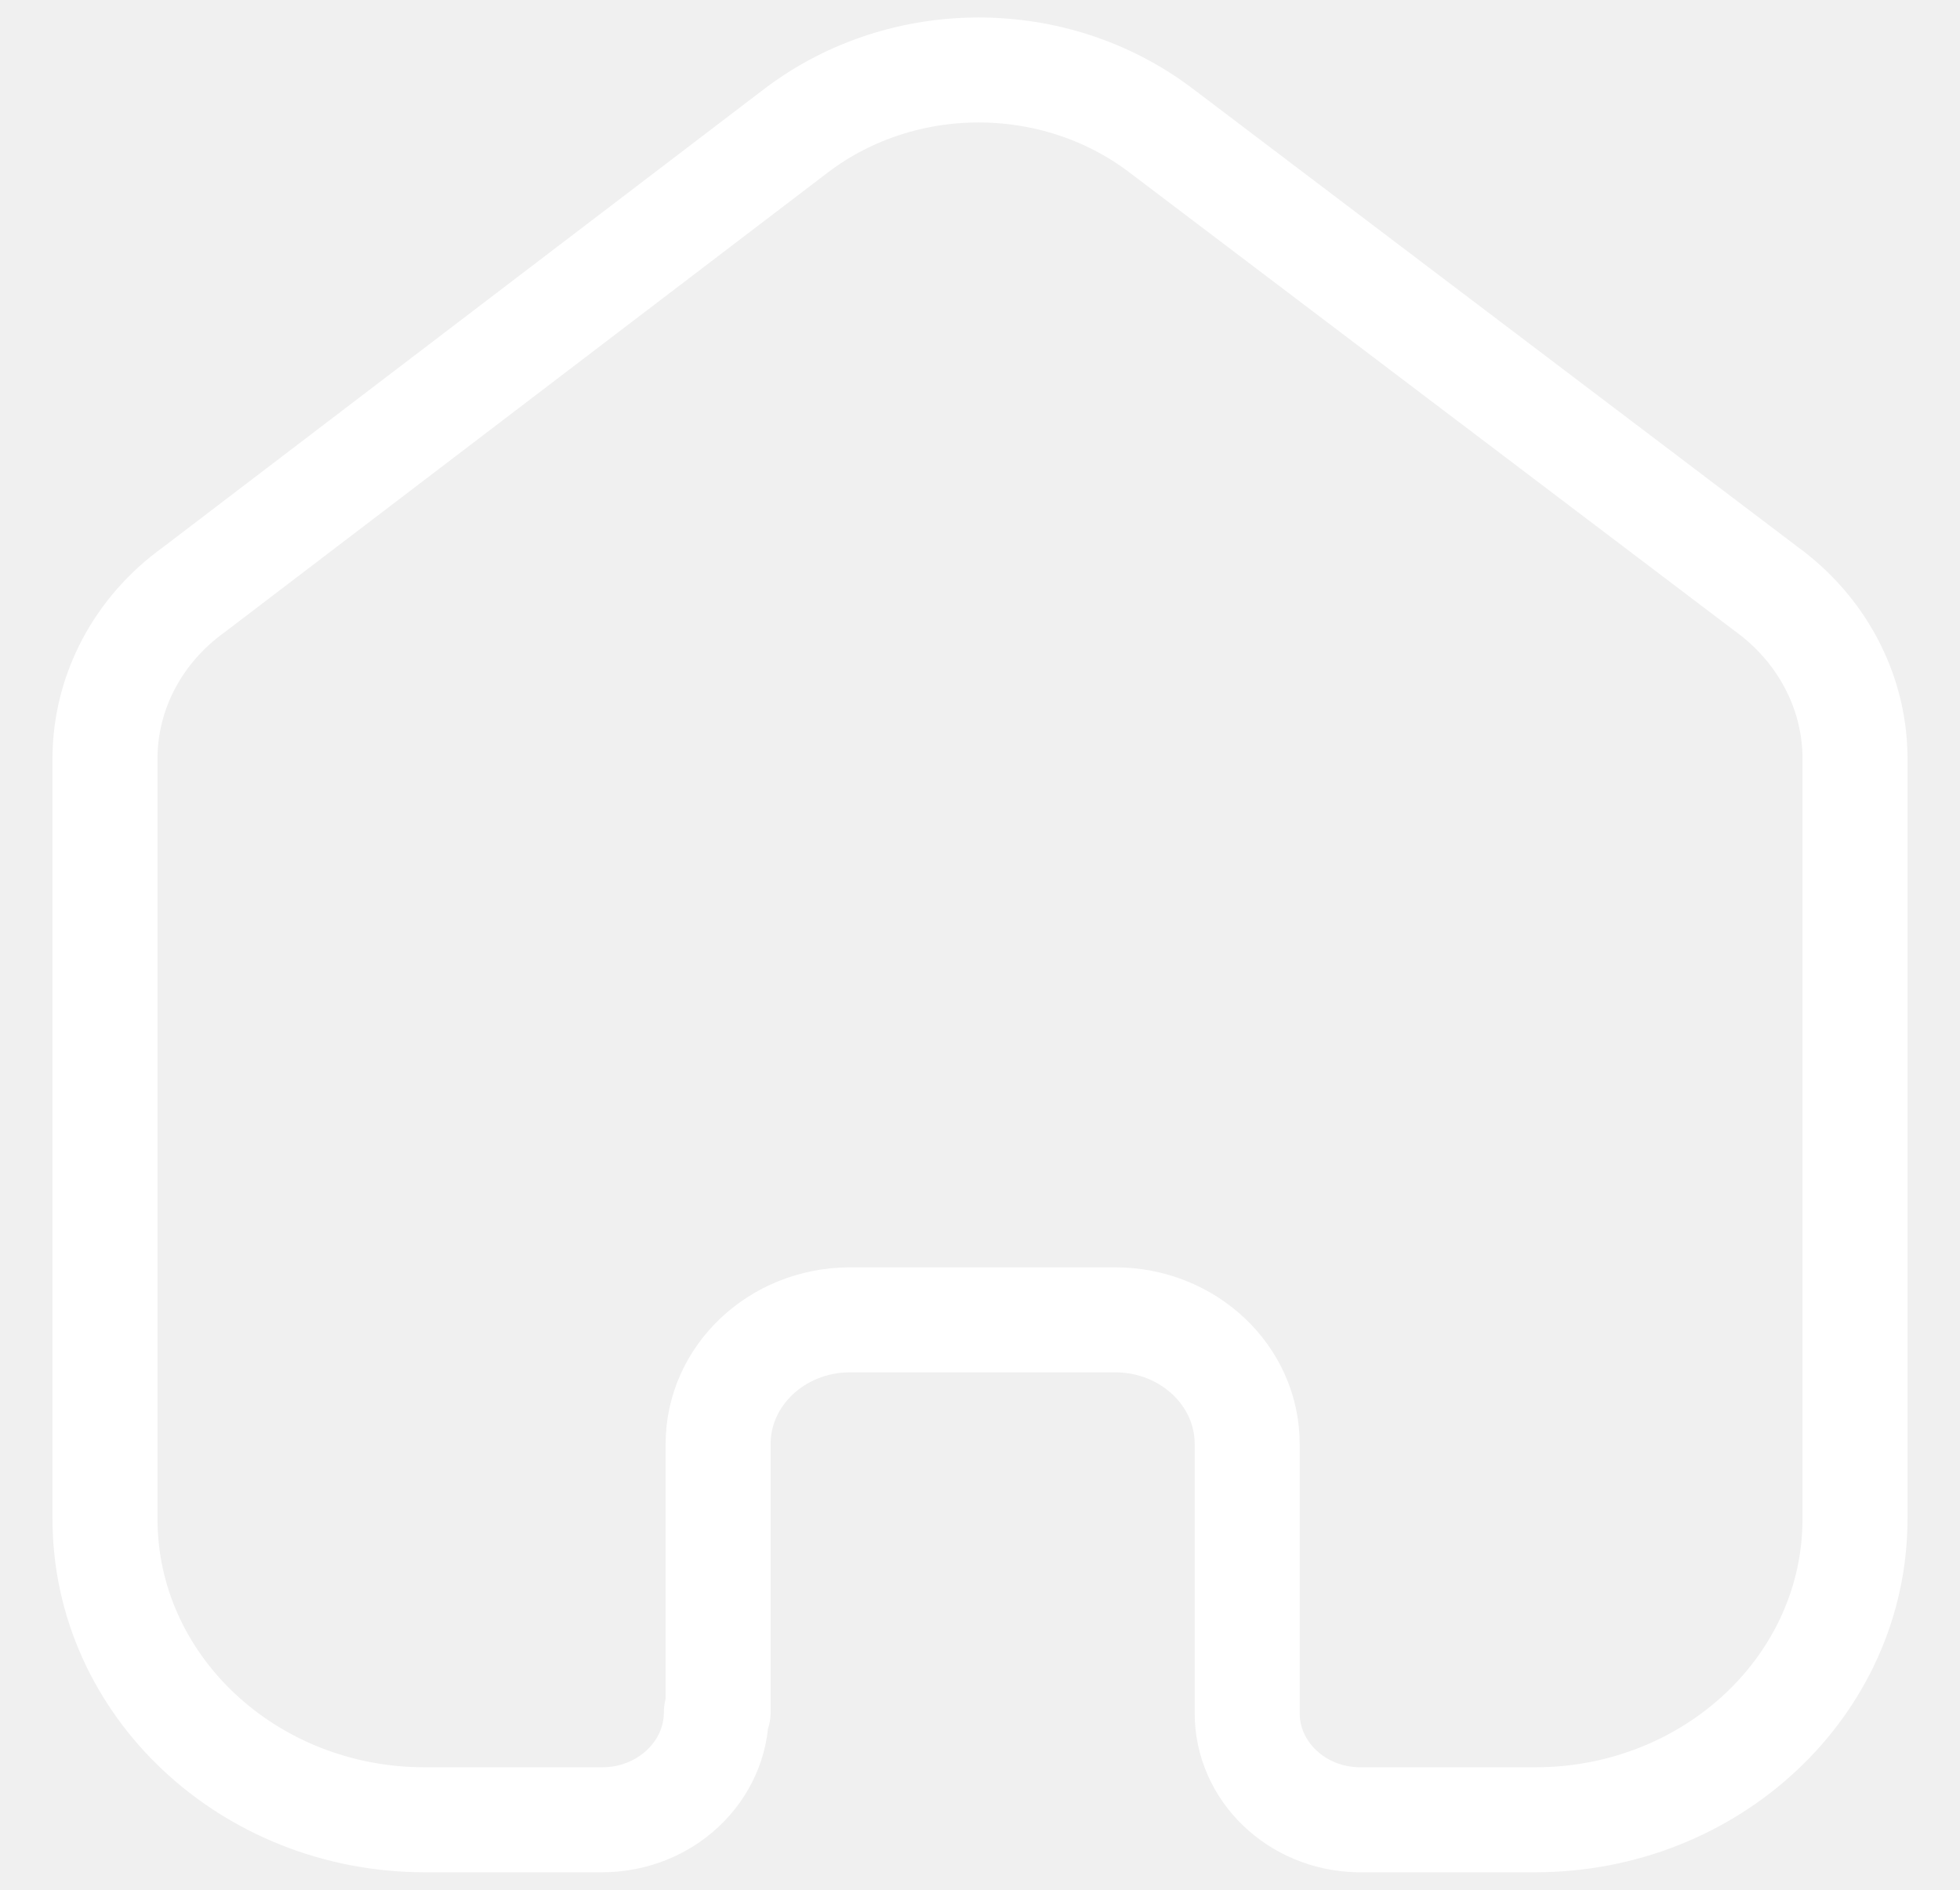
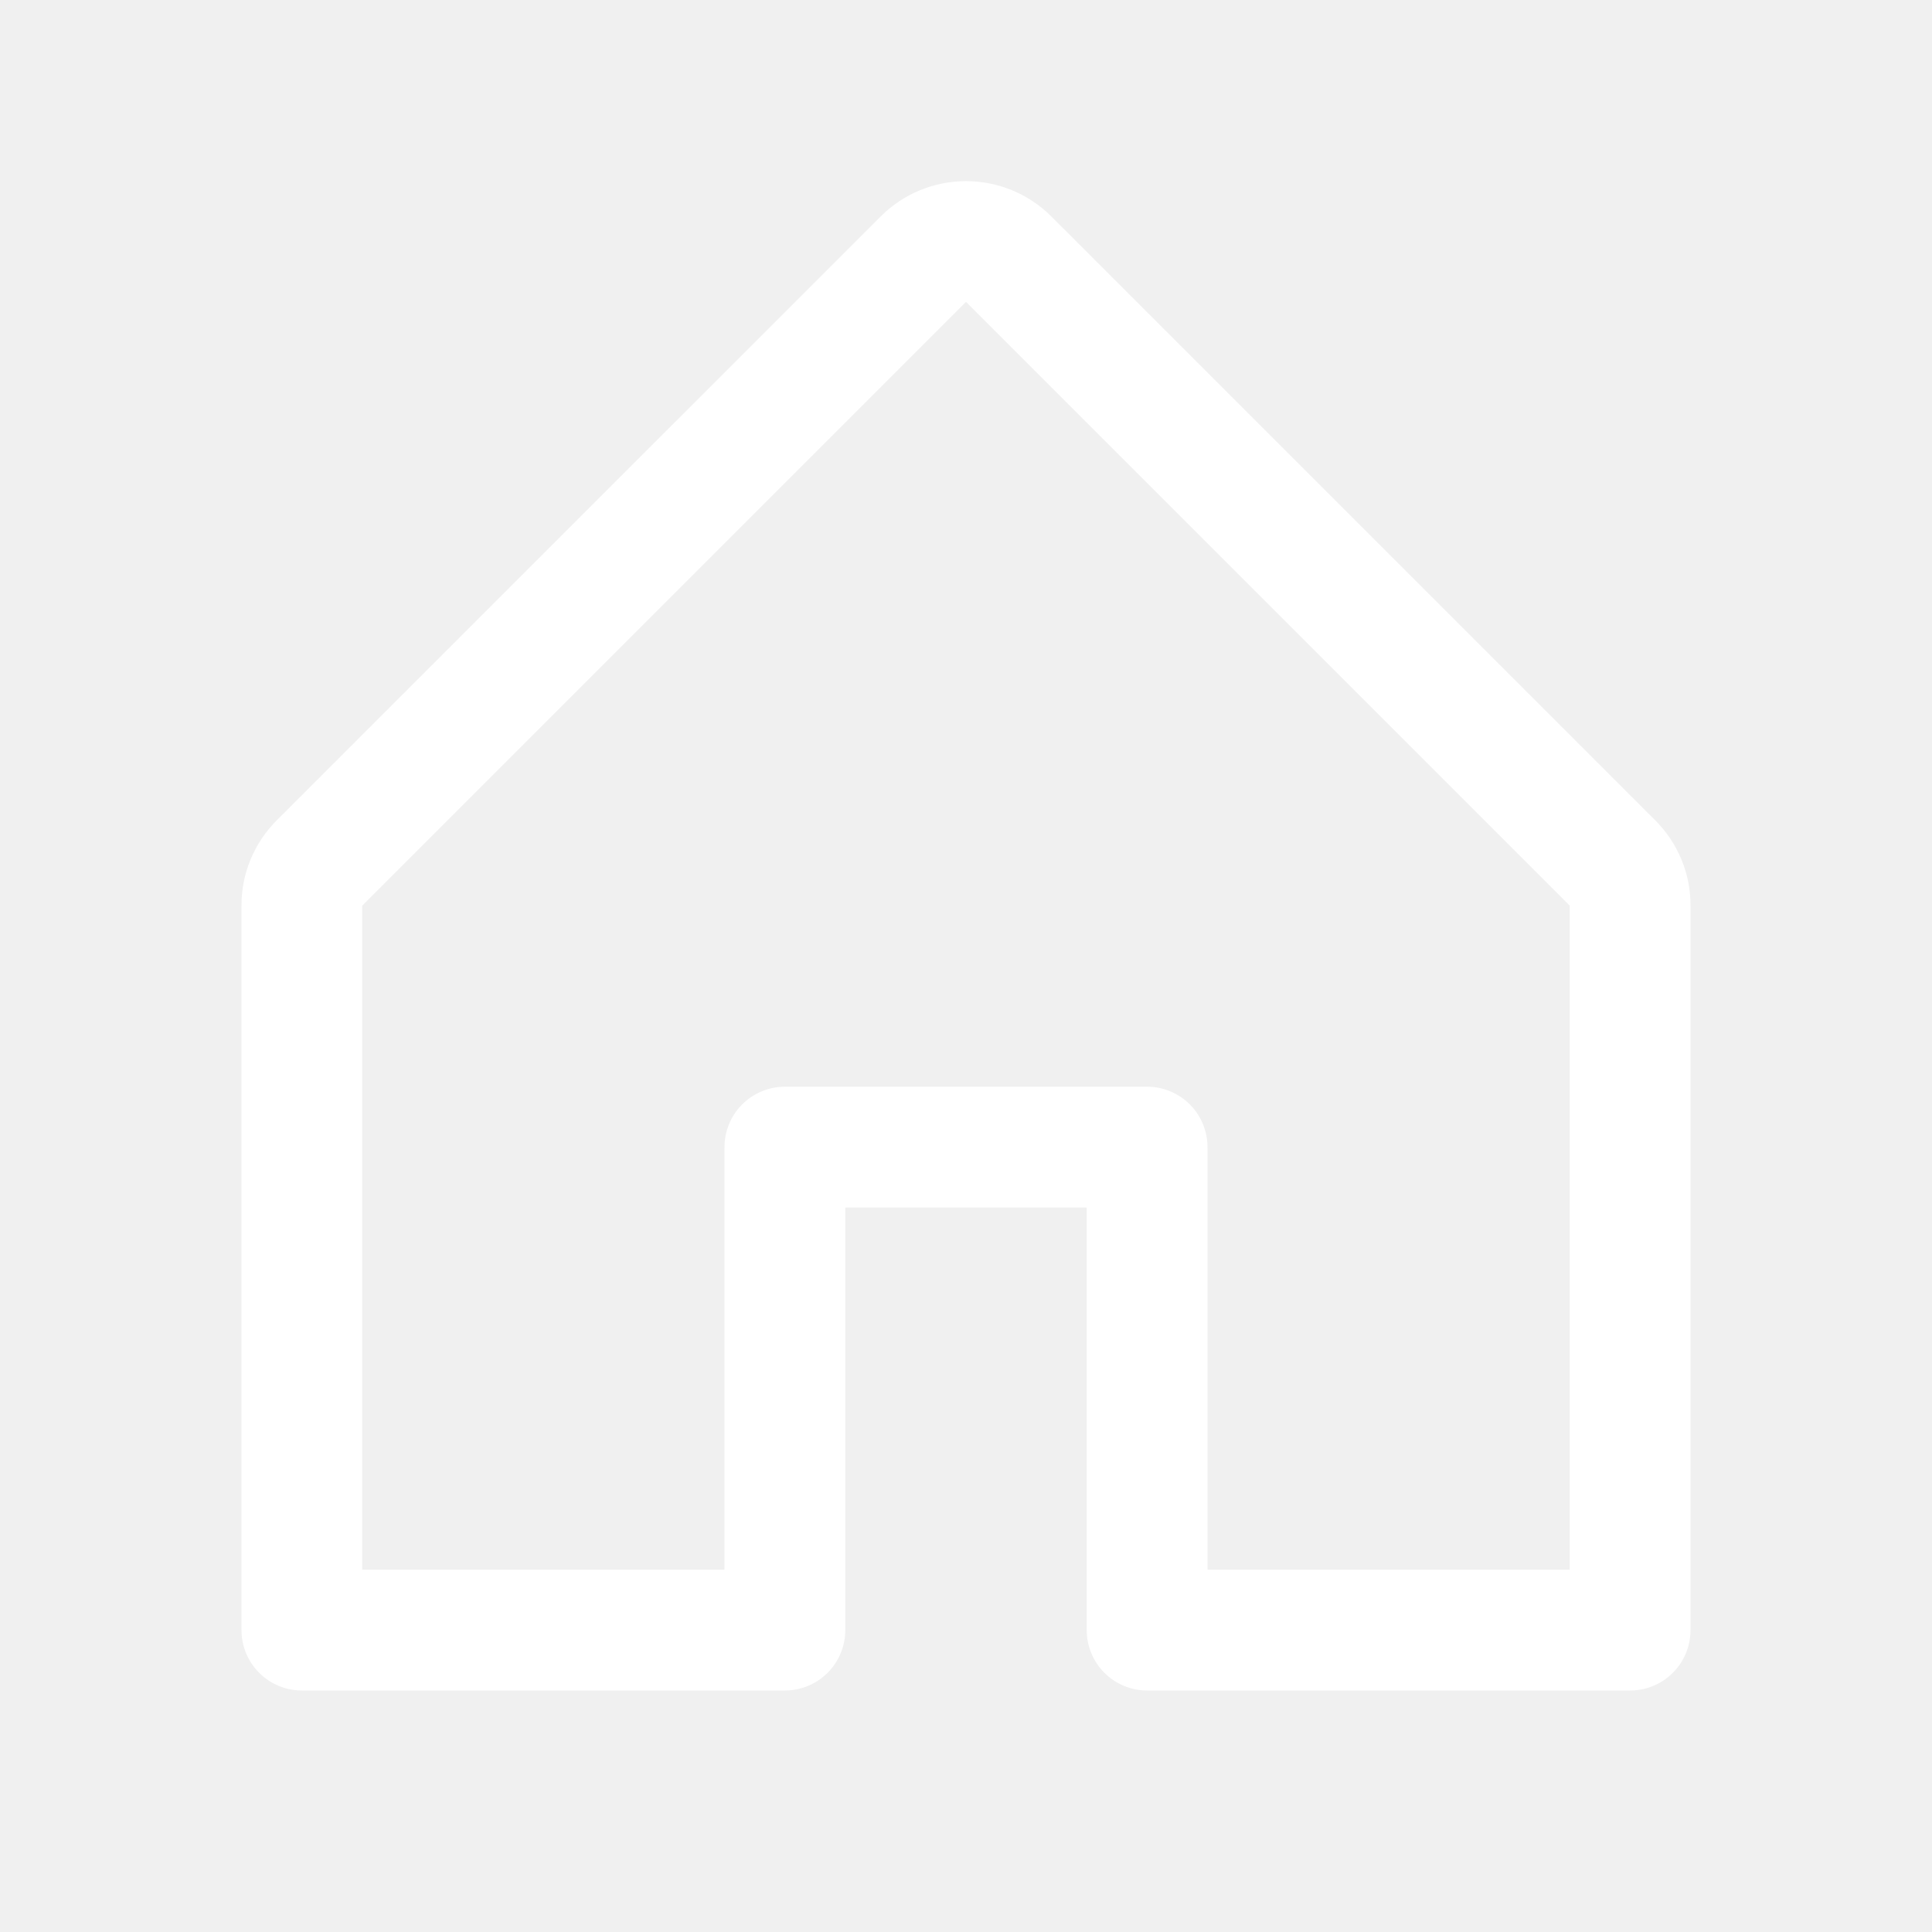
- <svg xmlns="http://www.w3.org/2000/svg" width="28" height="27" viewBox="0 0 28 27" fill="none">
-   <path d="M10.259 24.464V20.631C10.259 19.656 11.096 18.863 12.133 18.857H15.93C16.972 18.857 17.817 19.651 17.817 20.631V24.476C17.816 25.304 18.519 25.981 19.399 26H21.93C24.454 26 26.5 24.076 26.5 21.702V10.797C26.486 9.864 26.02 8.987 25.234 8.416L16.576 1.857C15.059 0.714 12.903 0.714 11.386 1.857L2.766 8.428C1.977 8.996 1.51 9.875 1.5 10.809V21.702C1.5 24.076 3.546 26 6.07 26H8.601C9.503 26 10.234 25.312 10.234 24.464" stroke="white" stroke-width="1.5" stroke-linecap="round" stroke-linejoin="round" />
+ <svg xmlns="http://www.w3.org/2000/svg" width="25" height="25" viewBox="0 0 25 25" fill="none">
+   <path d="M21.417 10.613L13.604 2.801C13.312 2.508 12.914 2.344 12.5 2.344C12.086 2.344 11.688 2.508 11.396 2.801L3.583 10.613C3.437 10.758 3.322 10.93 3.243 11.12C3.164 11.31 3.124 11.513 3.125 11.719V21.094C3.125 21.301 3.207 21.5 3.354 21.646C3.5 21.793 3.699 21.875 3.906 21.875H10.156C10.363 21.875 10.562 21.793 10.709 21.646C10.855 21.5 10.938 21.301 10.938 21.094V15.625H14.062V21.094C14.062 21.301 14.145 21.5 14.291 21.646C14.438 21.793 14.636 21.875 14.844 21.875H21.094C21.301 21.875 21.5 21.793 21.646 21.646C21.793 21.5 21.875 21.301 21.875 21.094V11.719C21.876 11.513 21.836 11.31 21.757 11.12C21.678 10.93 21.563 10.758 21.417 10.613ZM20.312 20.312H15.625V14.844C15.625 14.637 15.543 14.438 15.396 14.291C15.25 14.145 15.051 14.062 14.844 14.062H10.156C9.949 14.062 9.75 14.145 9.604 14.291C9.457 14.438 9.375 14.637 9.375 14.844V20.312H4.687V11.719L12.5 3.906L20.312 11.719V20.312Z" fill="white" />
</svg>
